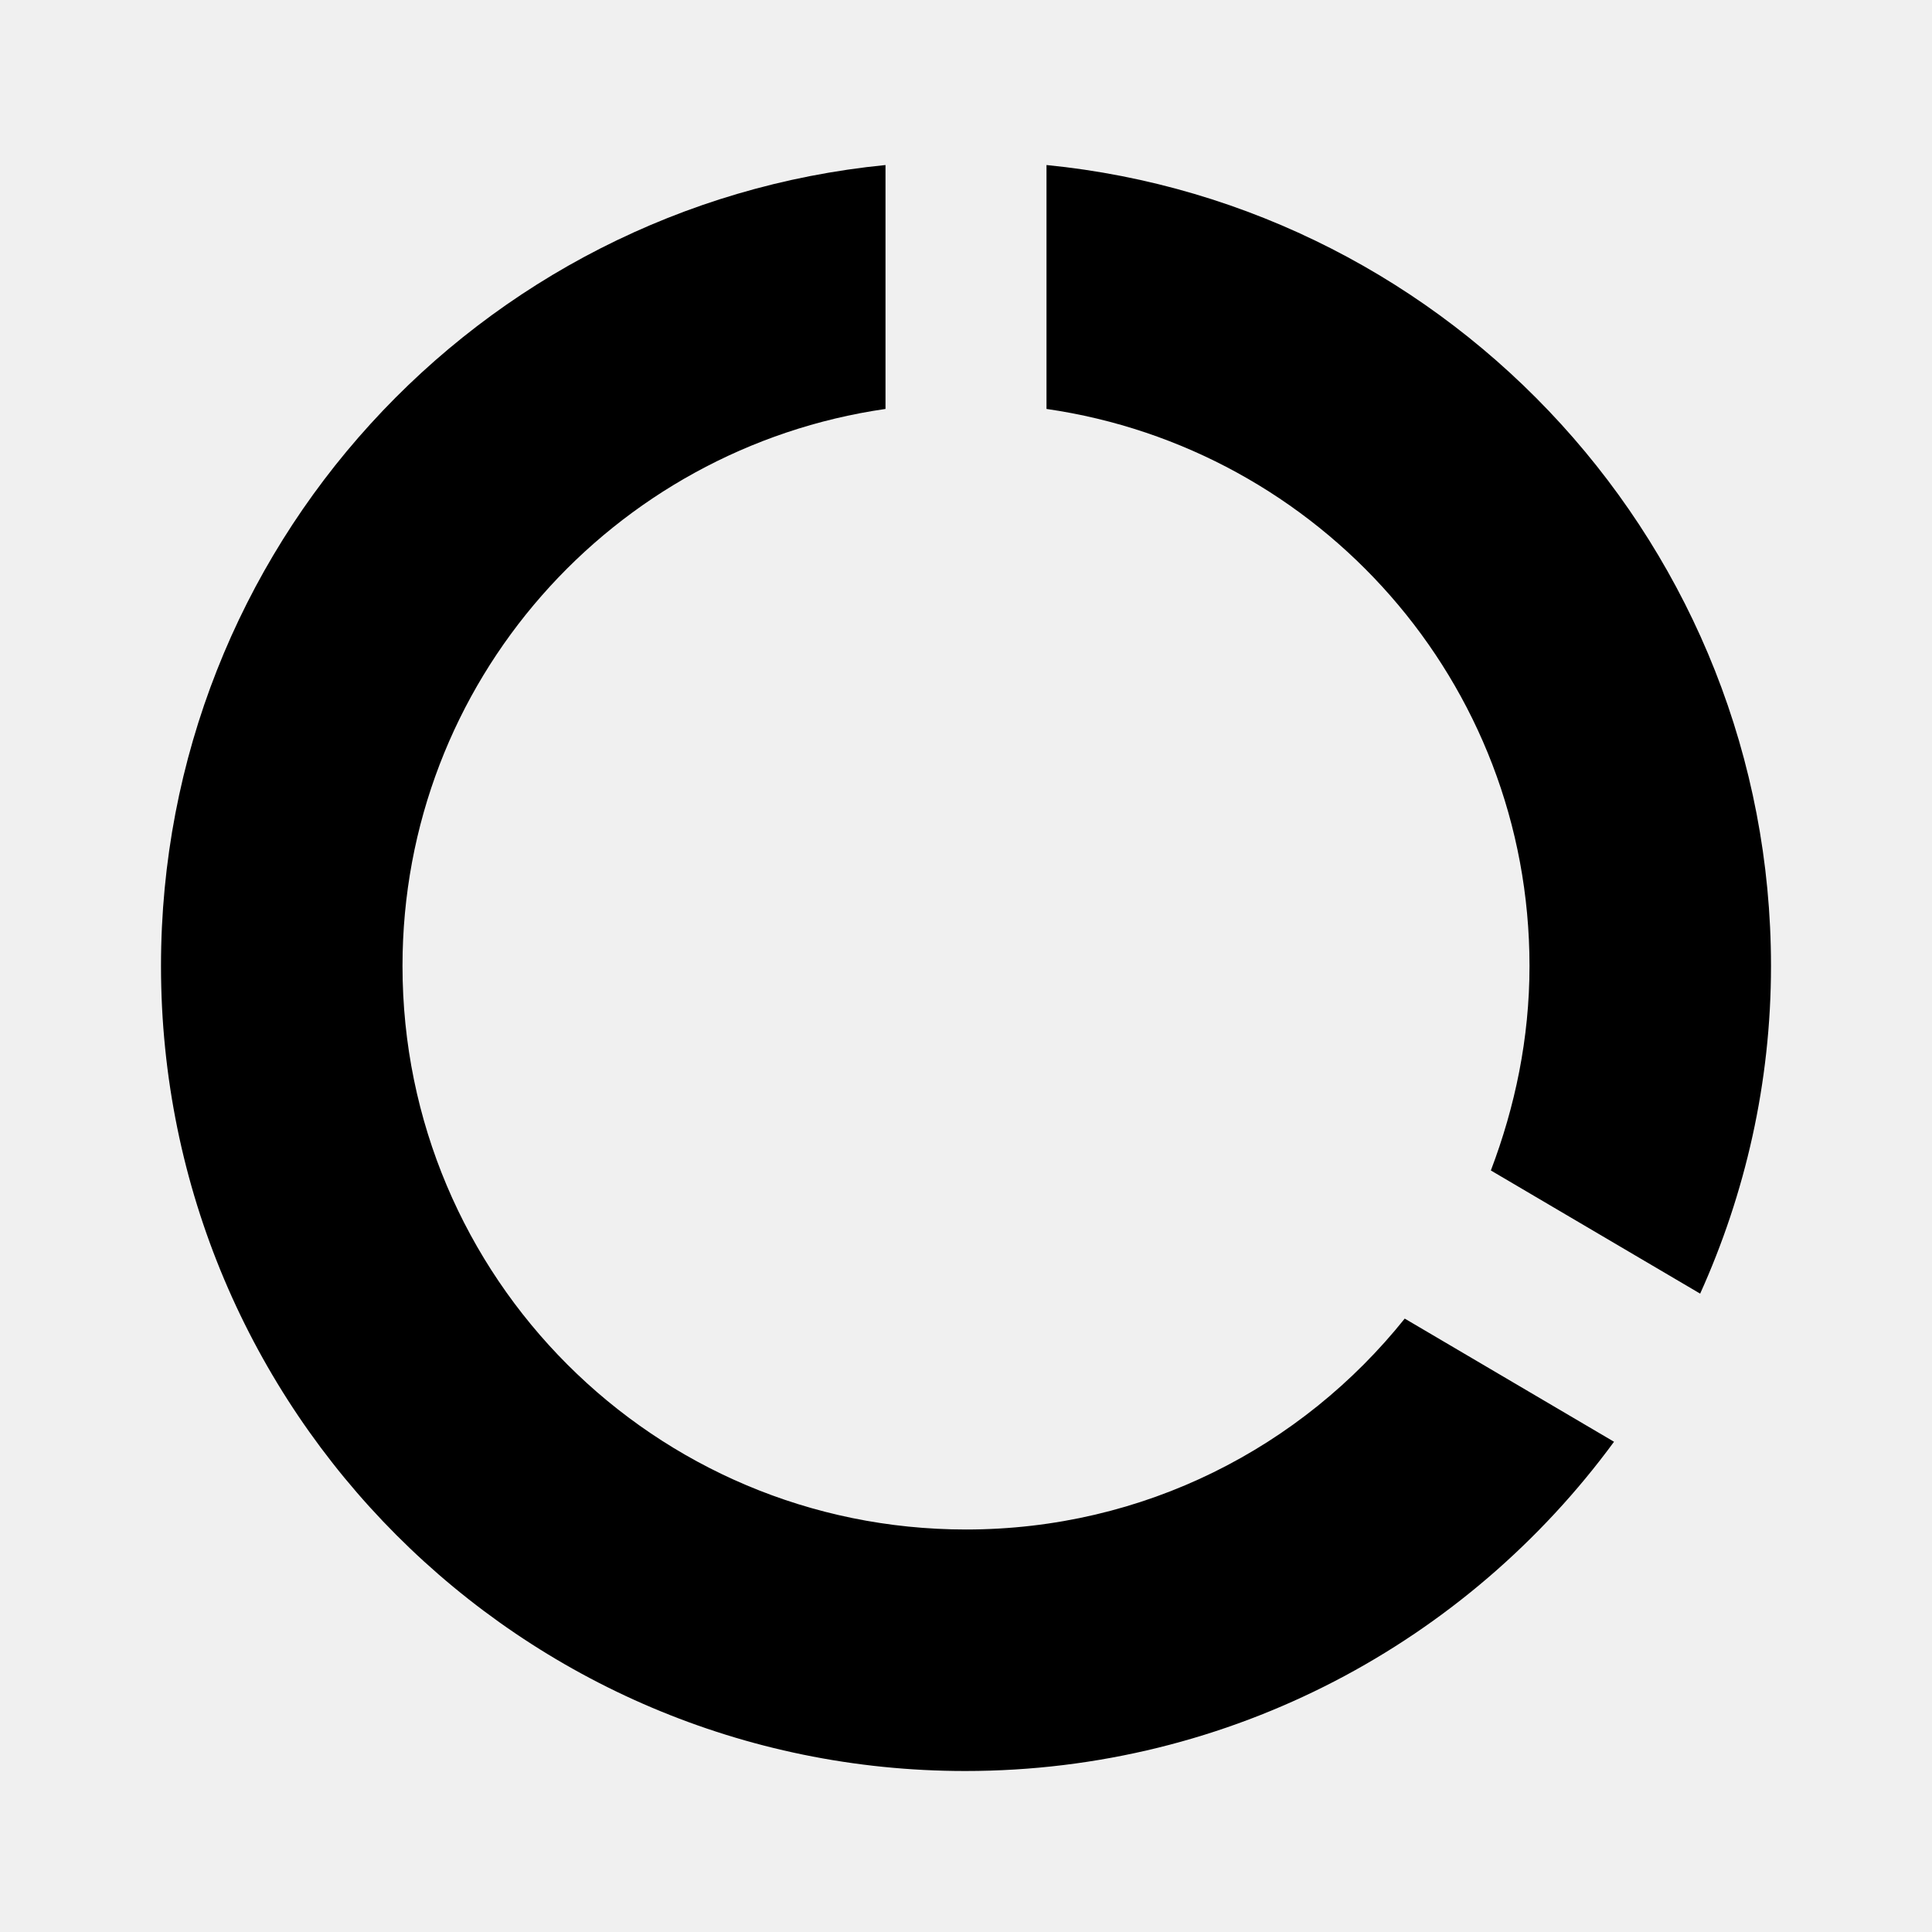
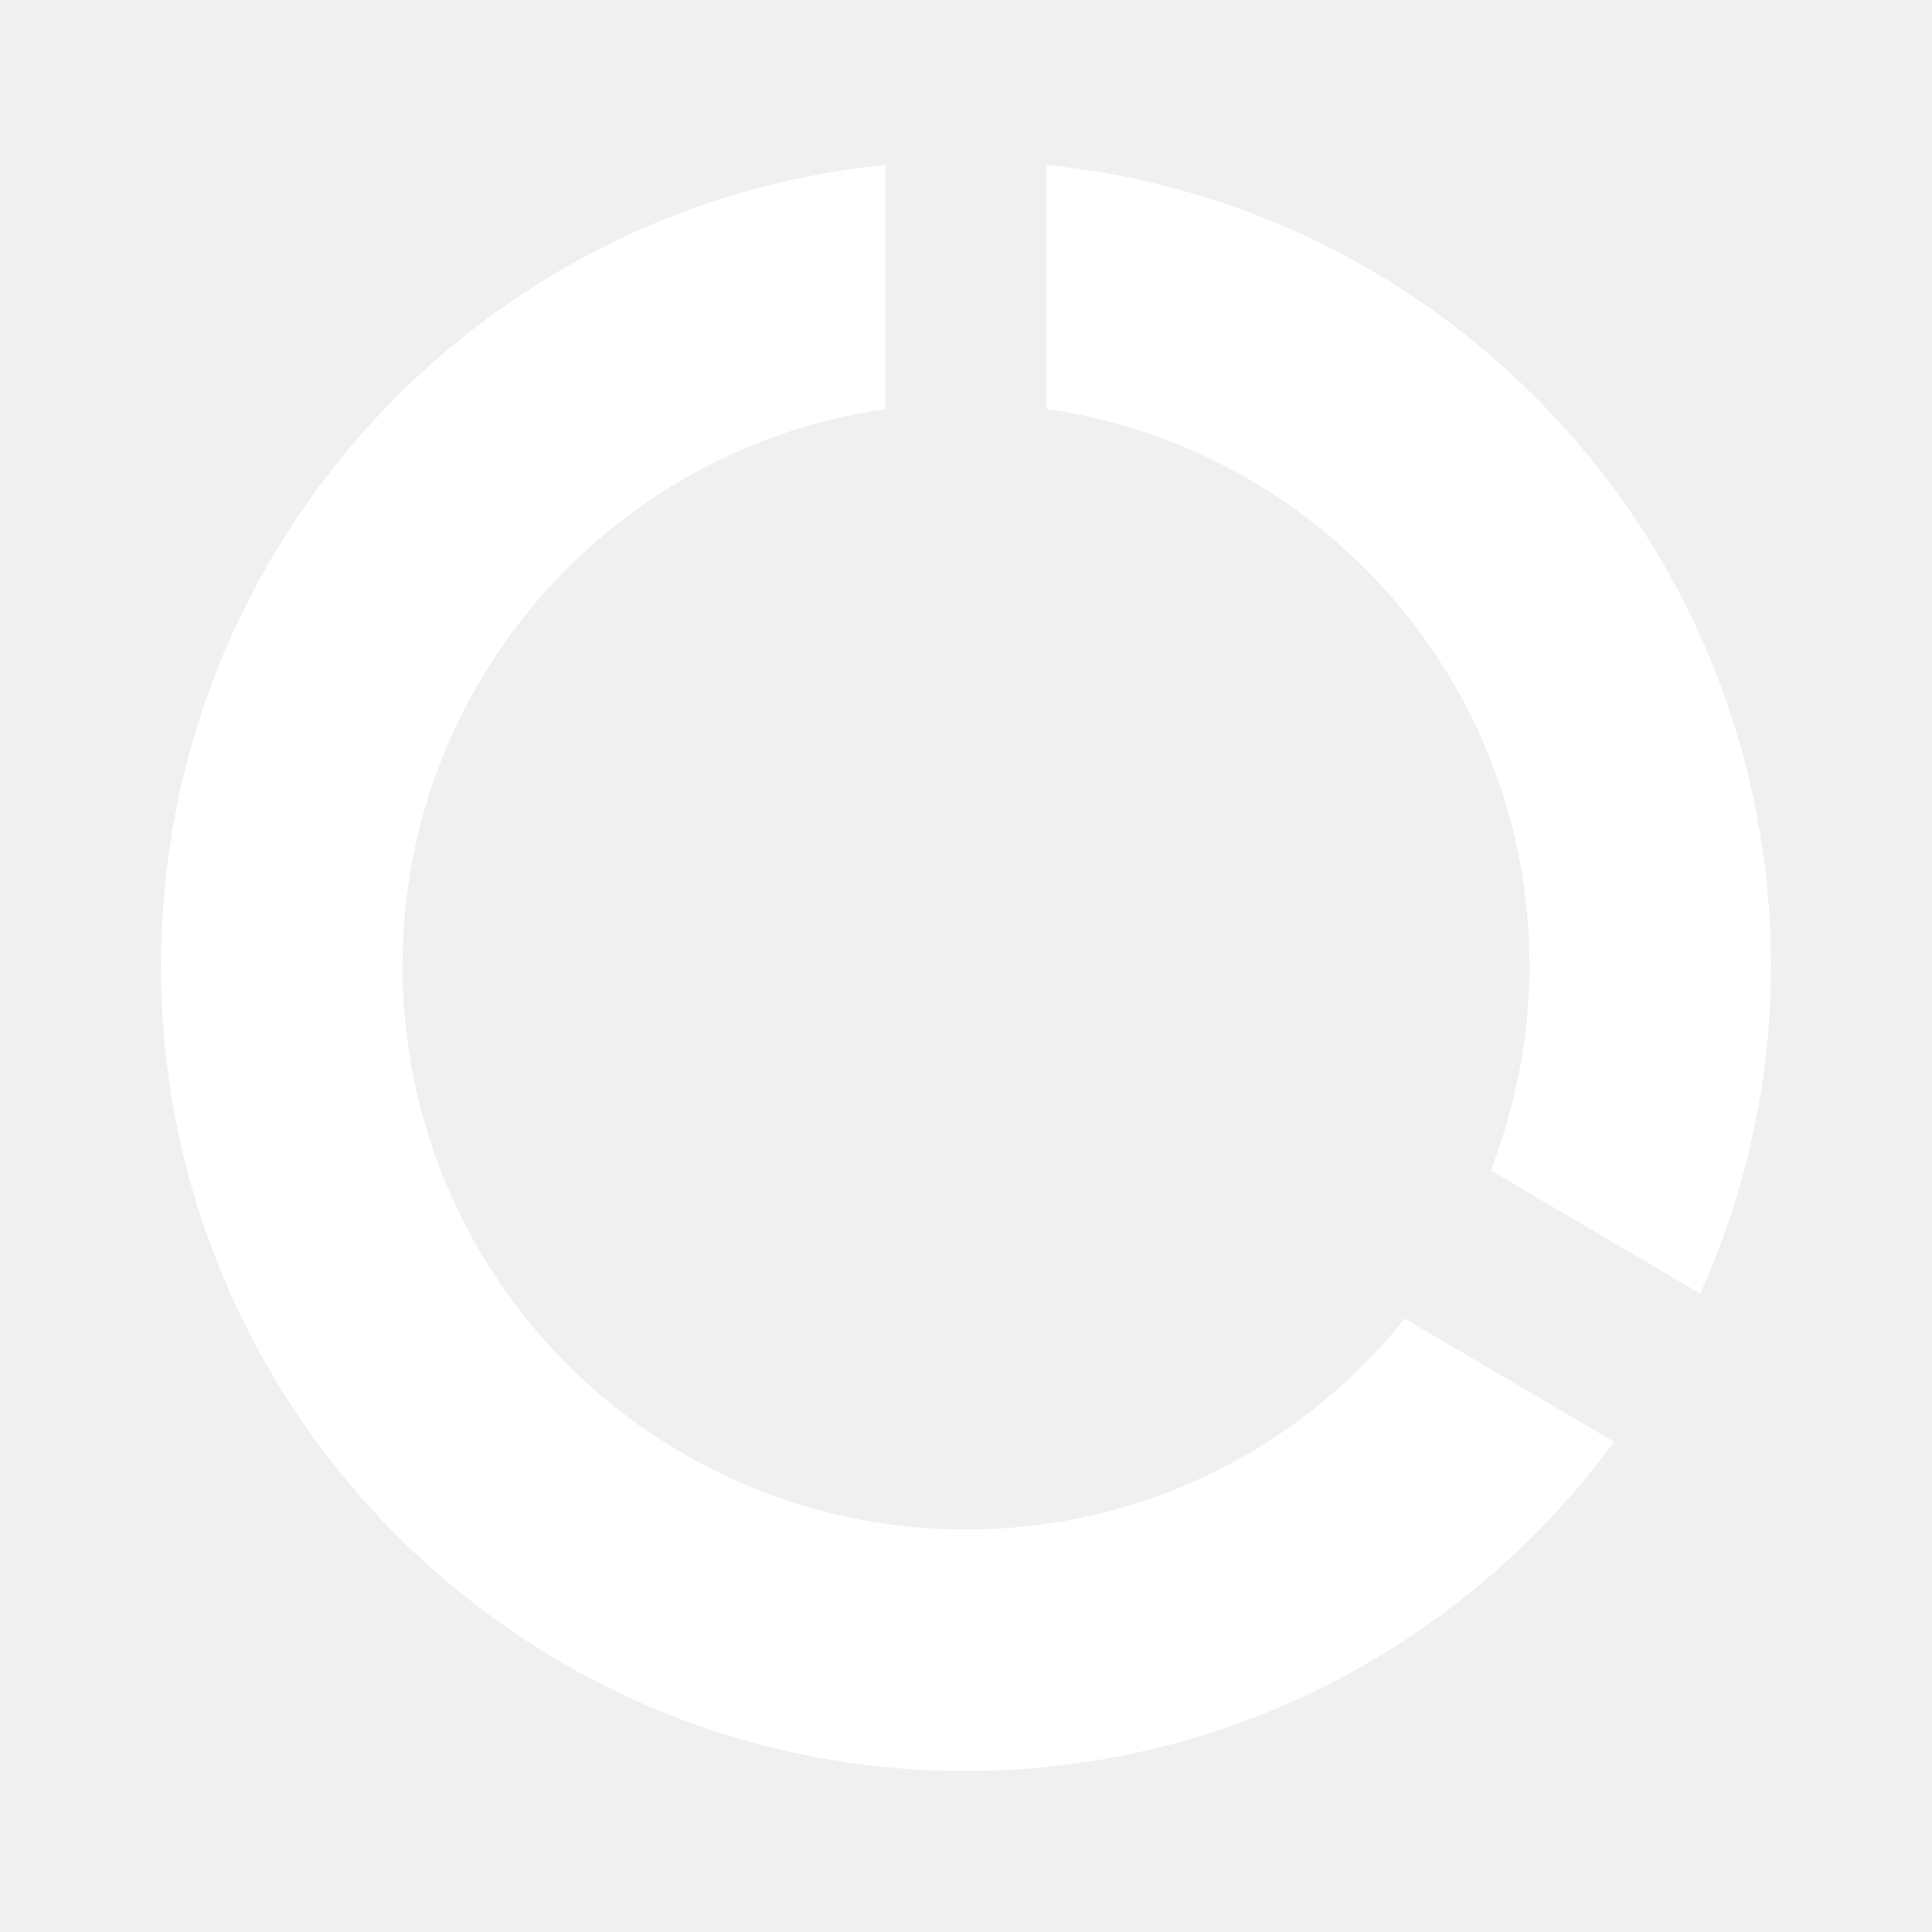
- <svg xmlns="http://www.w3.org/2000/svg" width="24" height="24" viewBox="0 0 24 24">
+ <svg xmlns="http://www.w3.org/2000/svg" fill="#FFFFFF" width="24" height="24" viewBox="0 0 24 24">
  <path d="M0 0h24v24H0z" fill="none" />
  <path d="M13 2.05v3.03c3.39.49 6 3.39 6 6.92 0 .9-.18 1.75-.48 2.54l2.6 1.53c.56-1.24.88-2.62.88-4.07 0-5.18-3.95-9.45-9-9.95zM12 19c-3.87 0-7-3.13-7-7 0-3.53 2.61-6.43 6-6.92V2.05c-5.06.5-9 4.76-9 9.95 0 5.52 4.47 10 9.99 10 3.31 0 6.24-1.61 8.06-4.09l-2.6-1.53C16.17 17.98 14.21 19 12 19z" />
</svg>
